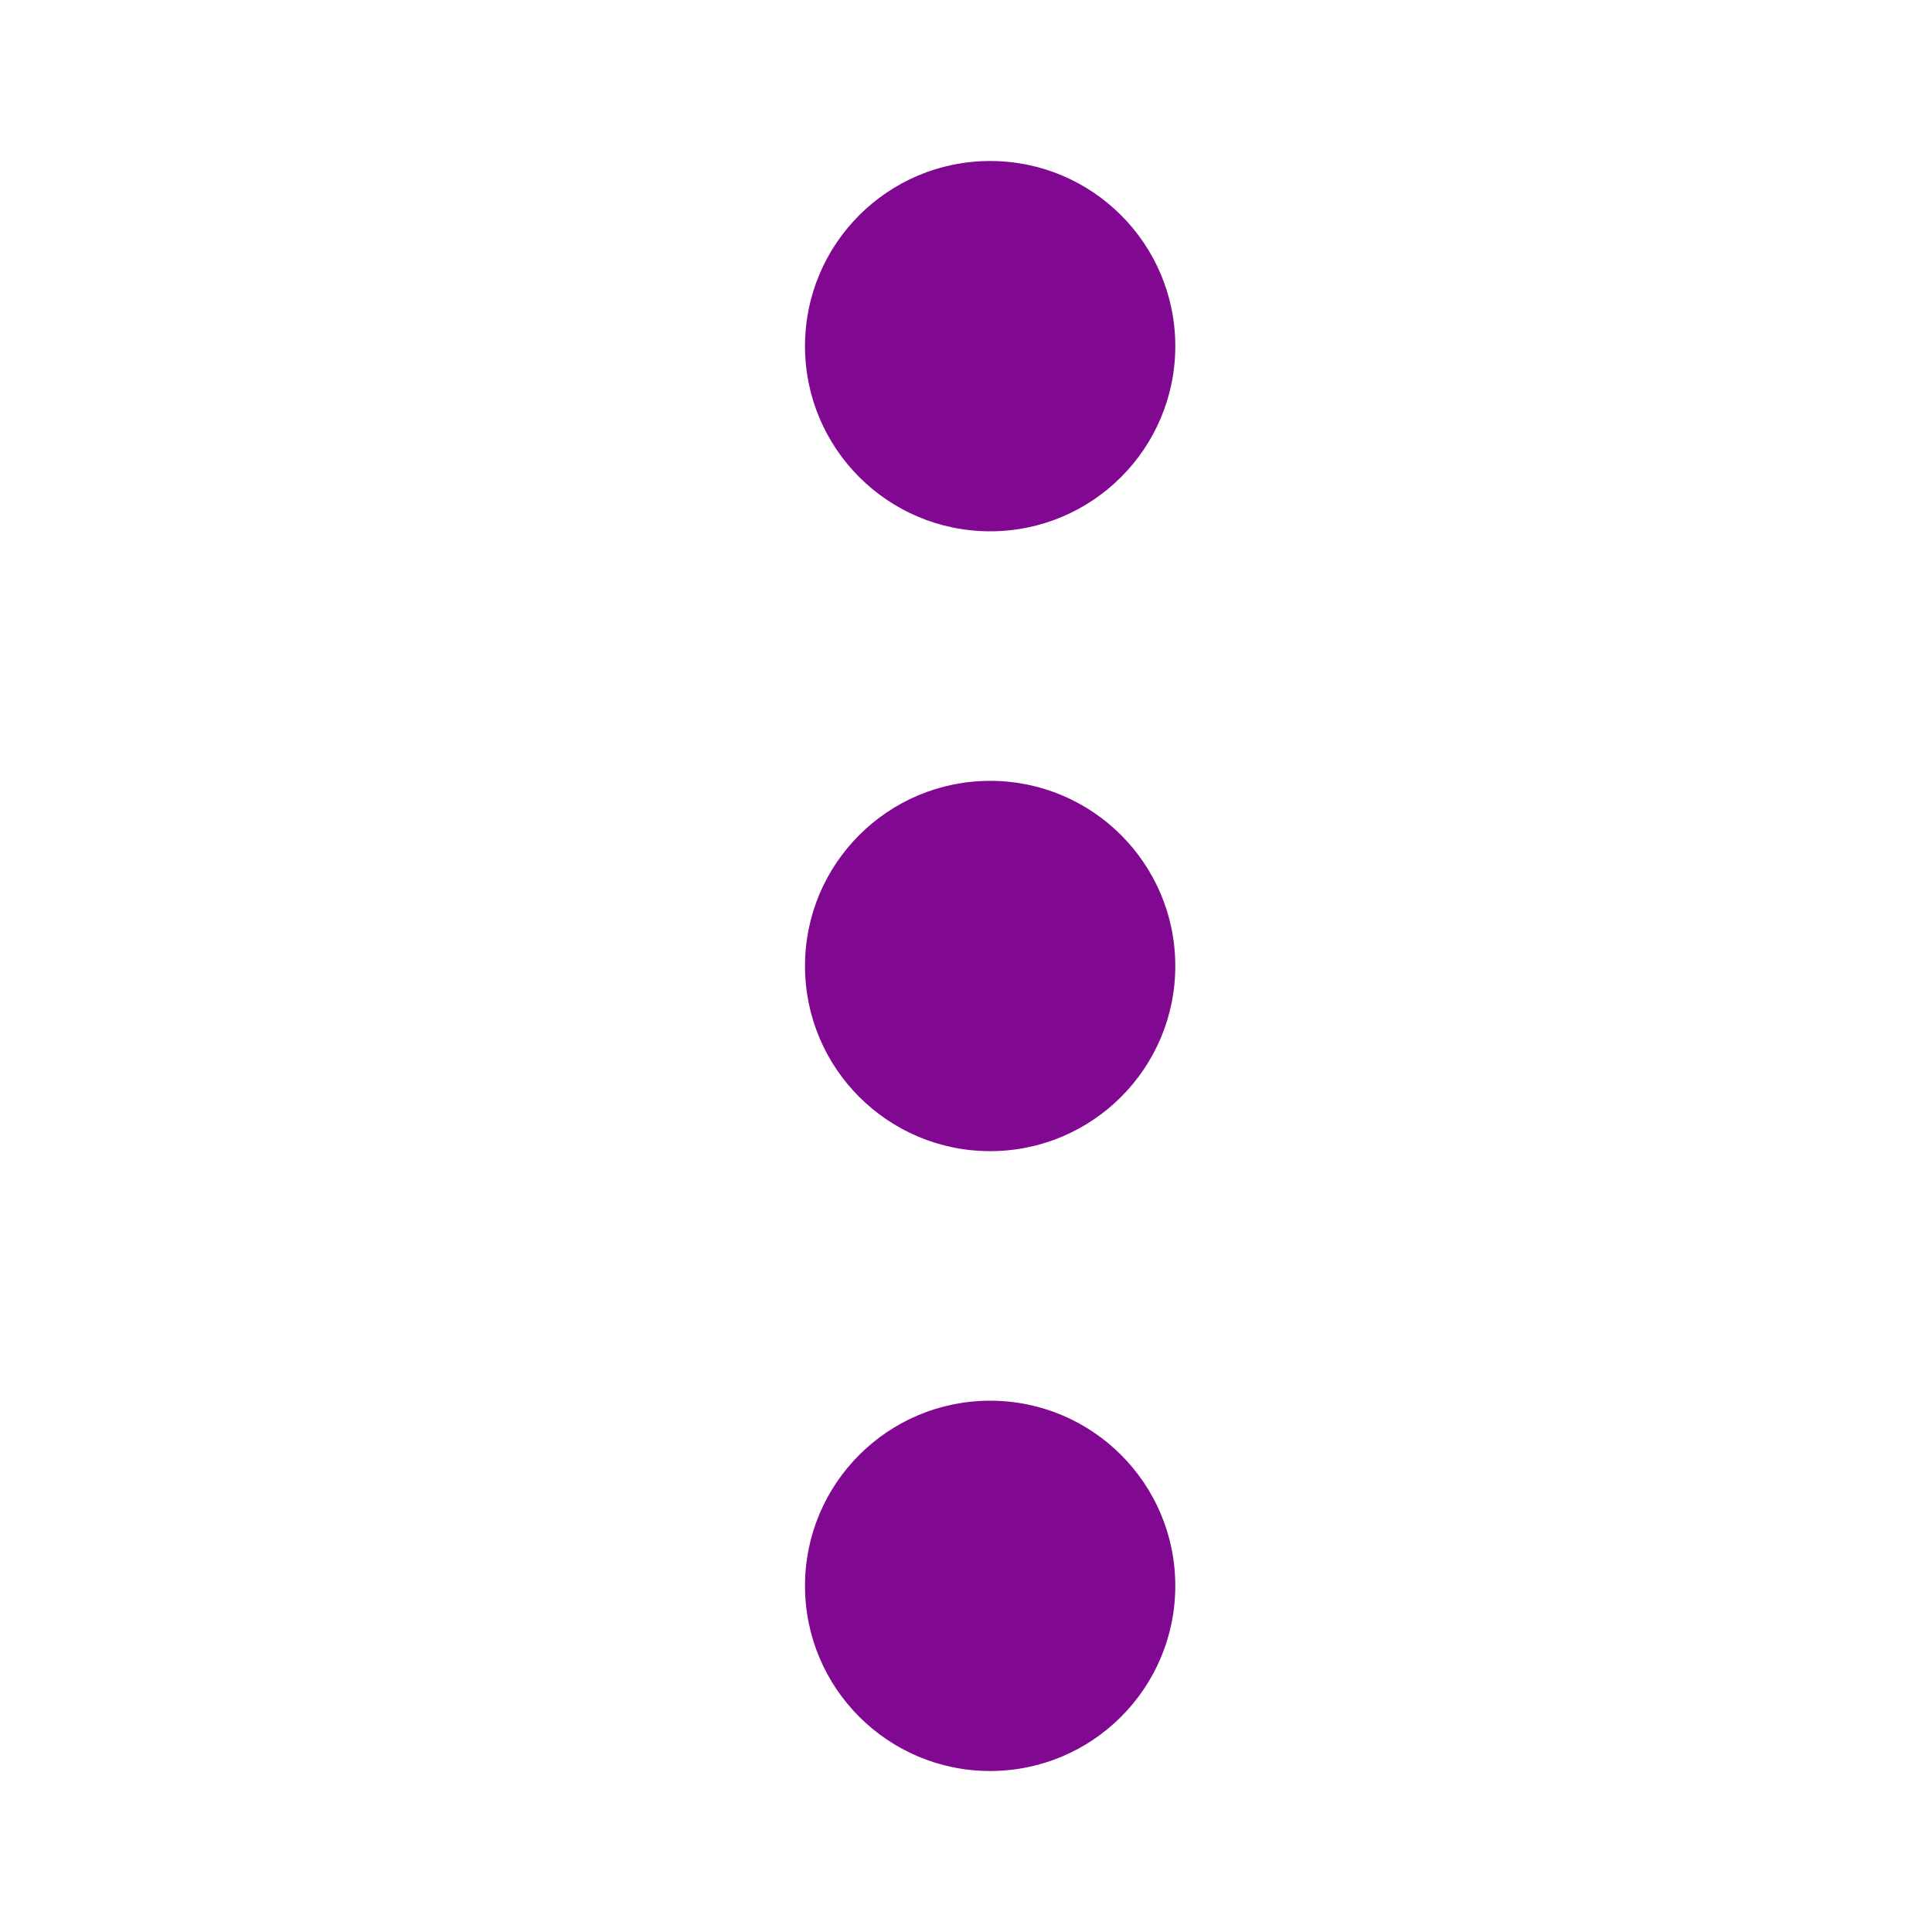
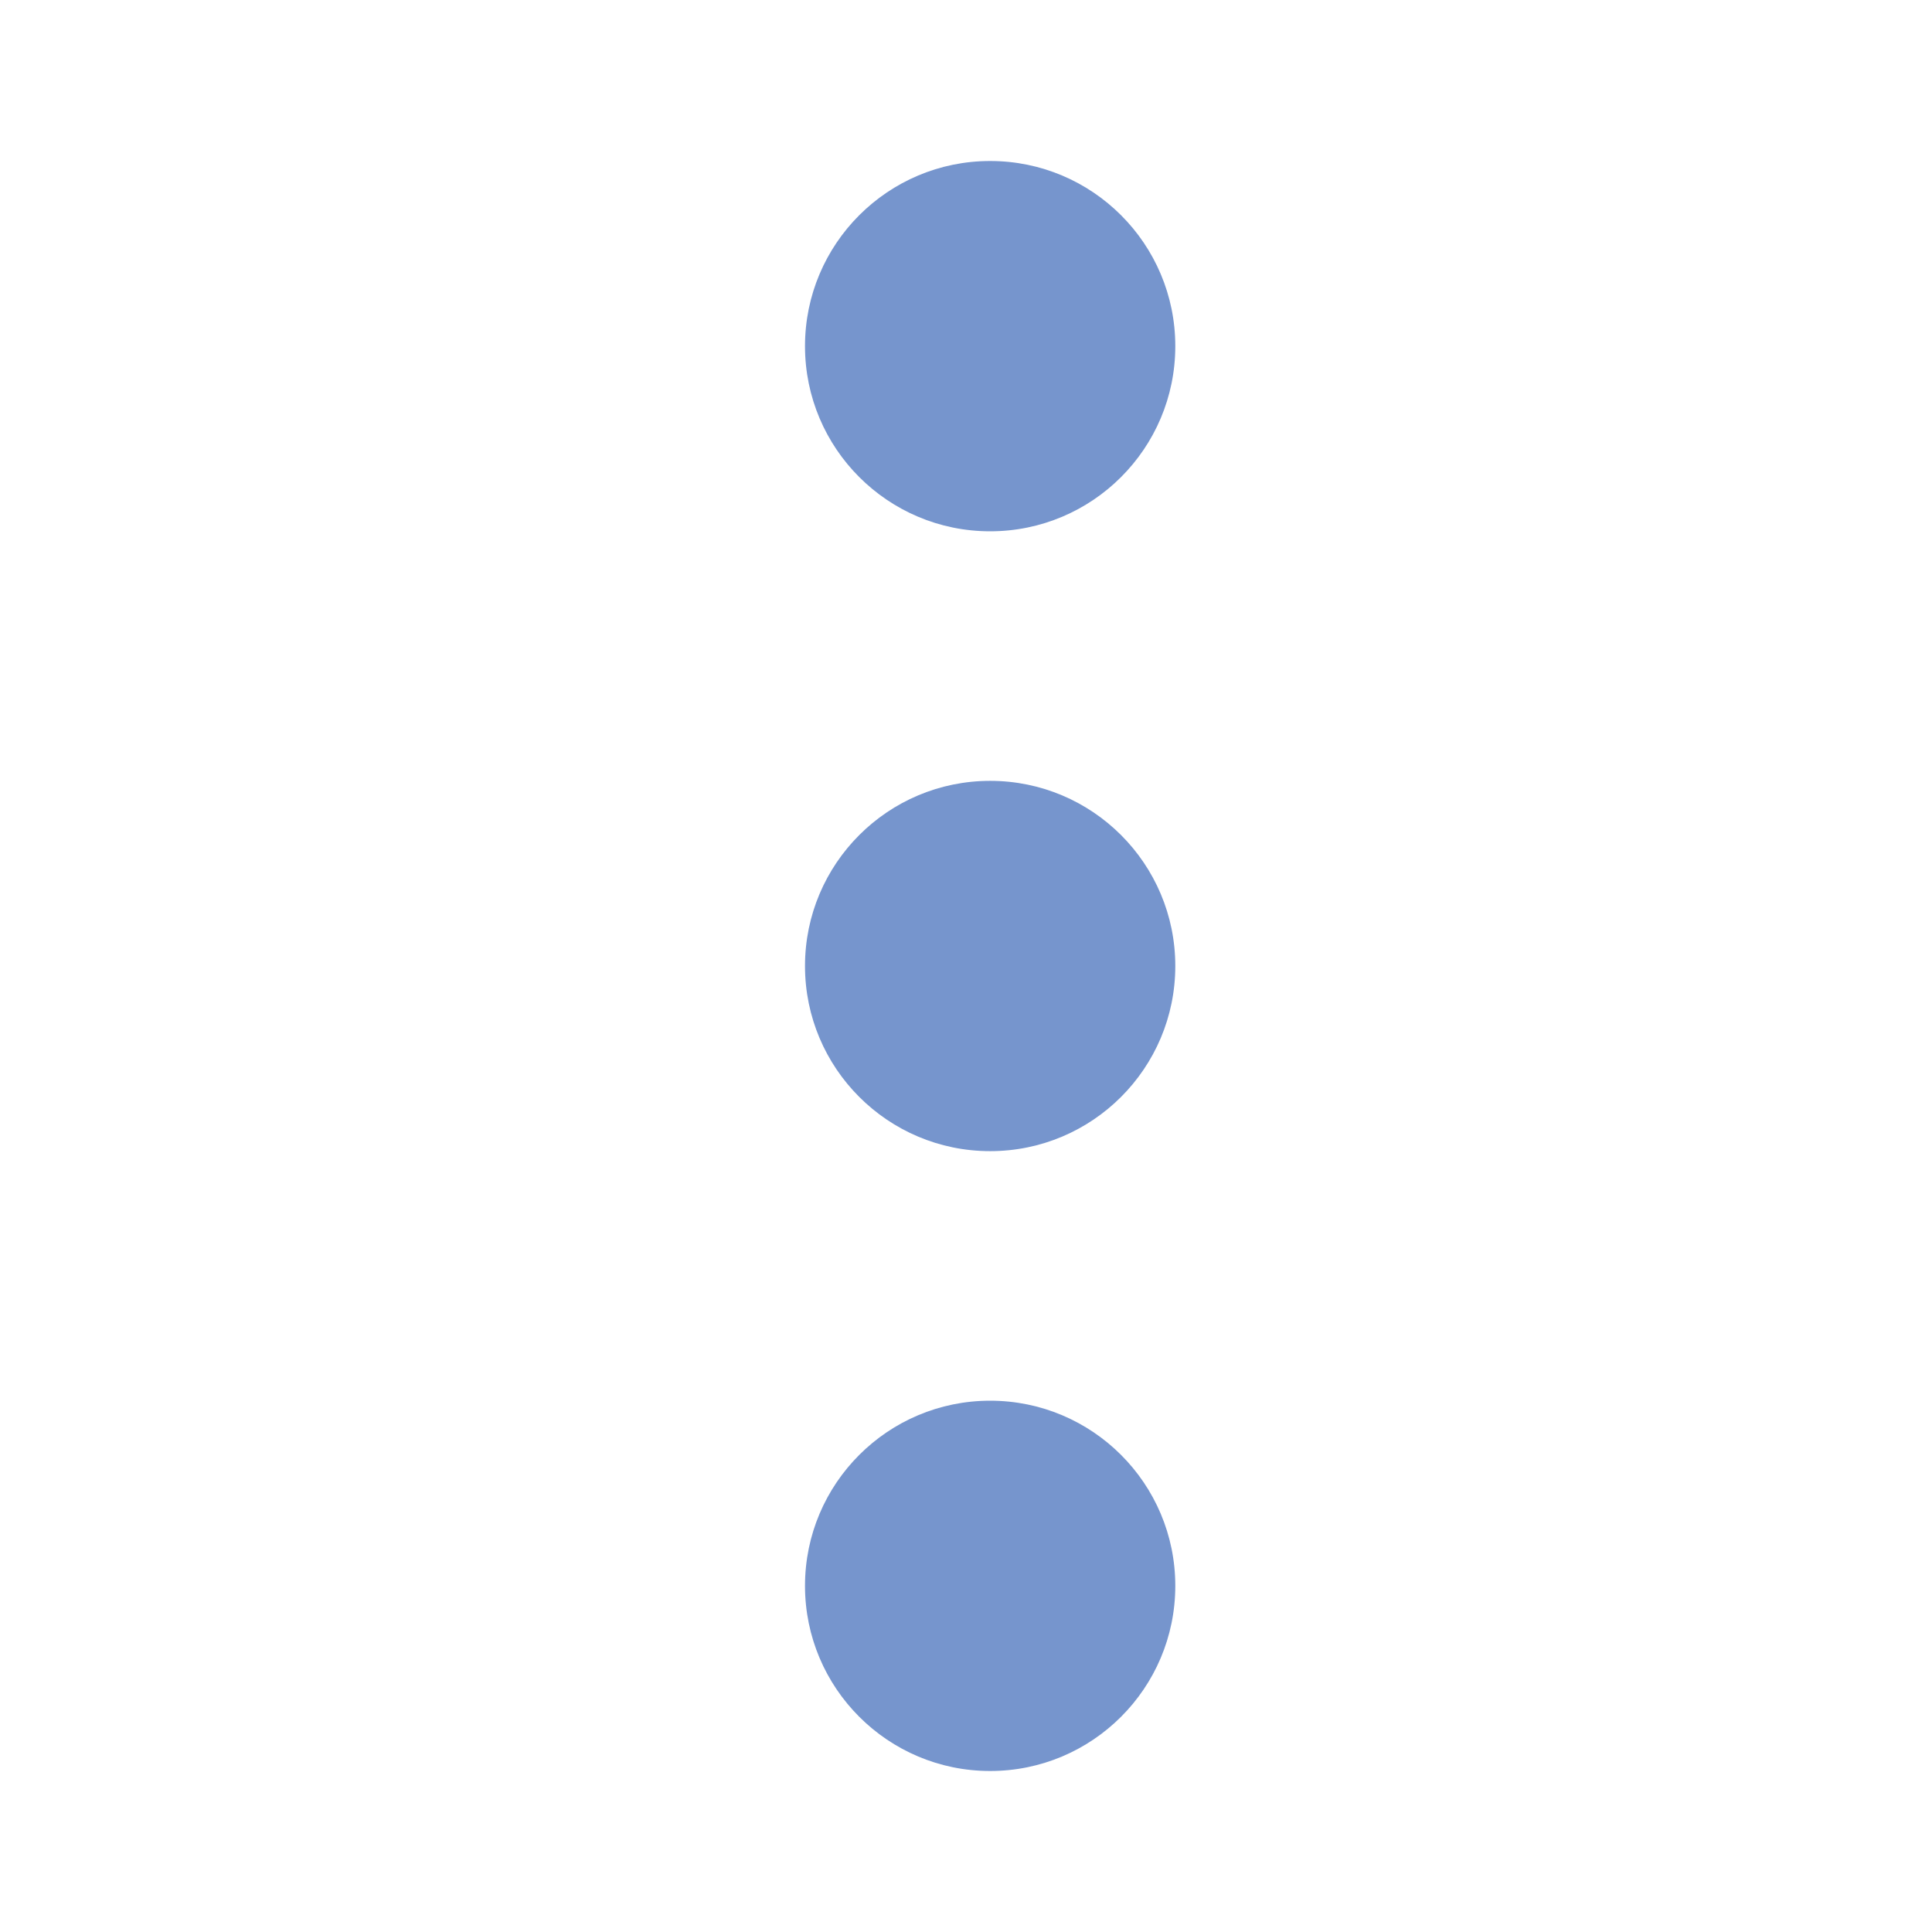
<svg xmlns="http://www.w3.org/2000/svg" version="1.1" id="svg12" x="0px" y="0px" viewBox="0 0 24 24" style="enable-background:new 0 0 24 24;" xml:space="preserve">
  <style type="text/css">
- 	.st0{fill:#810890;}
+ 	.st0{fill:#7695CD;}
	.st1{fill:none;}
</style>
  <g id="ic-menu-hover" transform="translate(-1305 -403.703)">
    <g id="Group_8259" transform="matrix(1,0,0,-1,1315,425.703)">
      <circle id="Ellipse_34" class="st0" cx="2.3" cy="2.3" r="2.3" />
      <circle id="Ellipse_35" class="st0" cx="2.3" cy="17.7" r="2.3" />
      <circle id="Ellipse_36" class="st0" cx="2.3" cy="10" r="2.3" />
    </g>
    <path id="Rectangle_3773" class="st1" d="M1305,403.7h24v24h-24V403.7z" />
  </g>
</svg>
